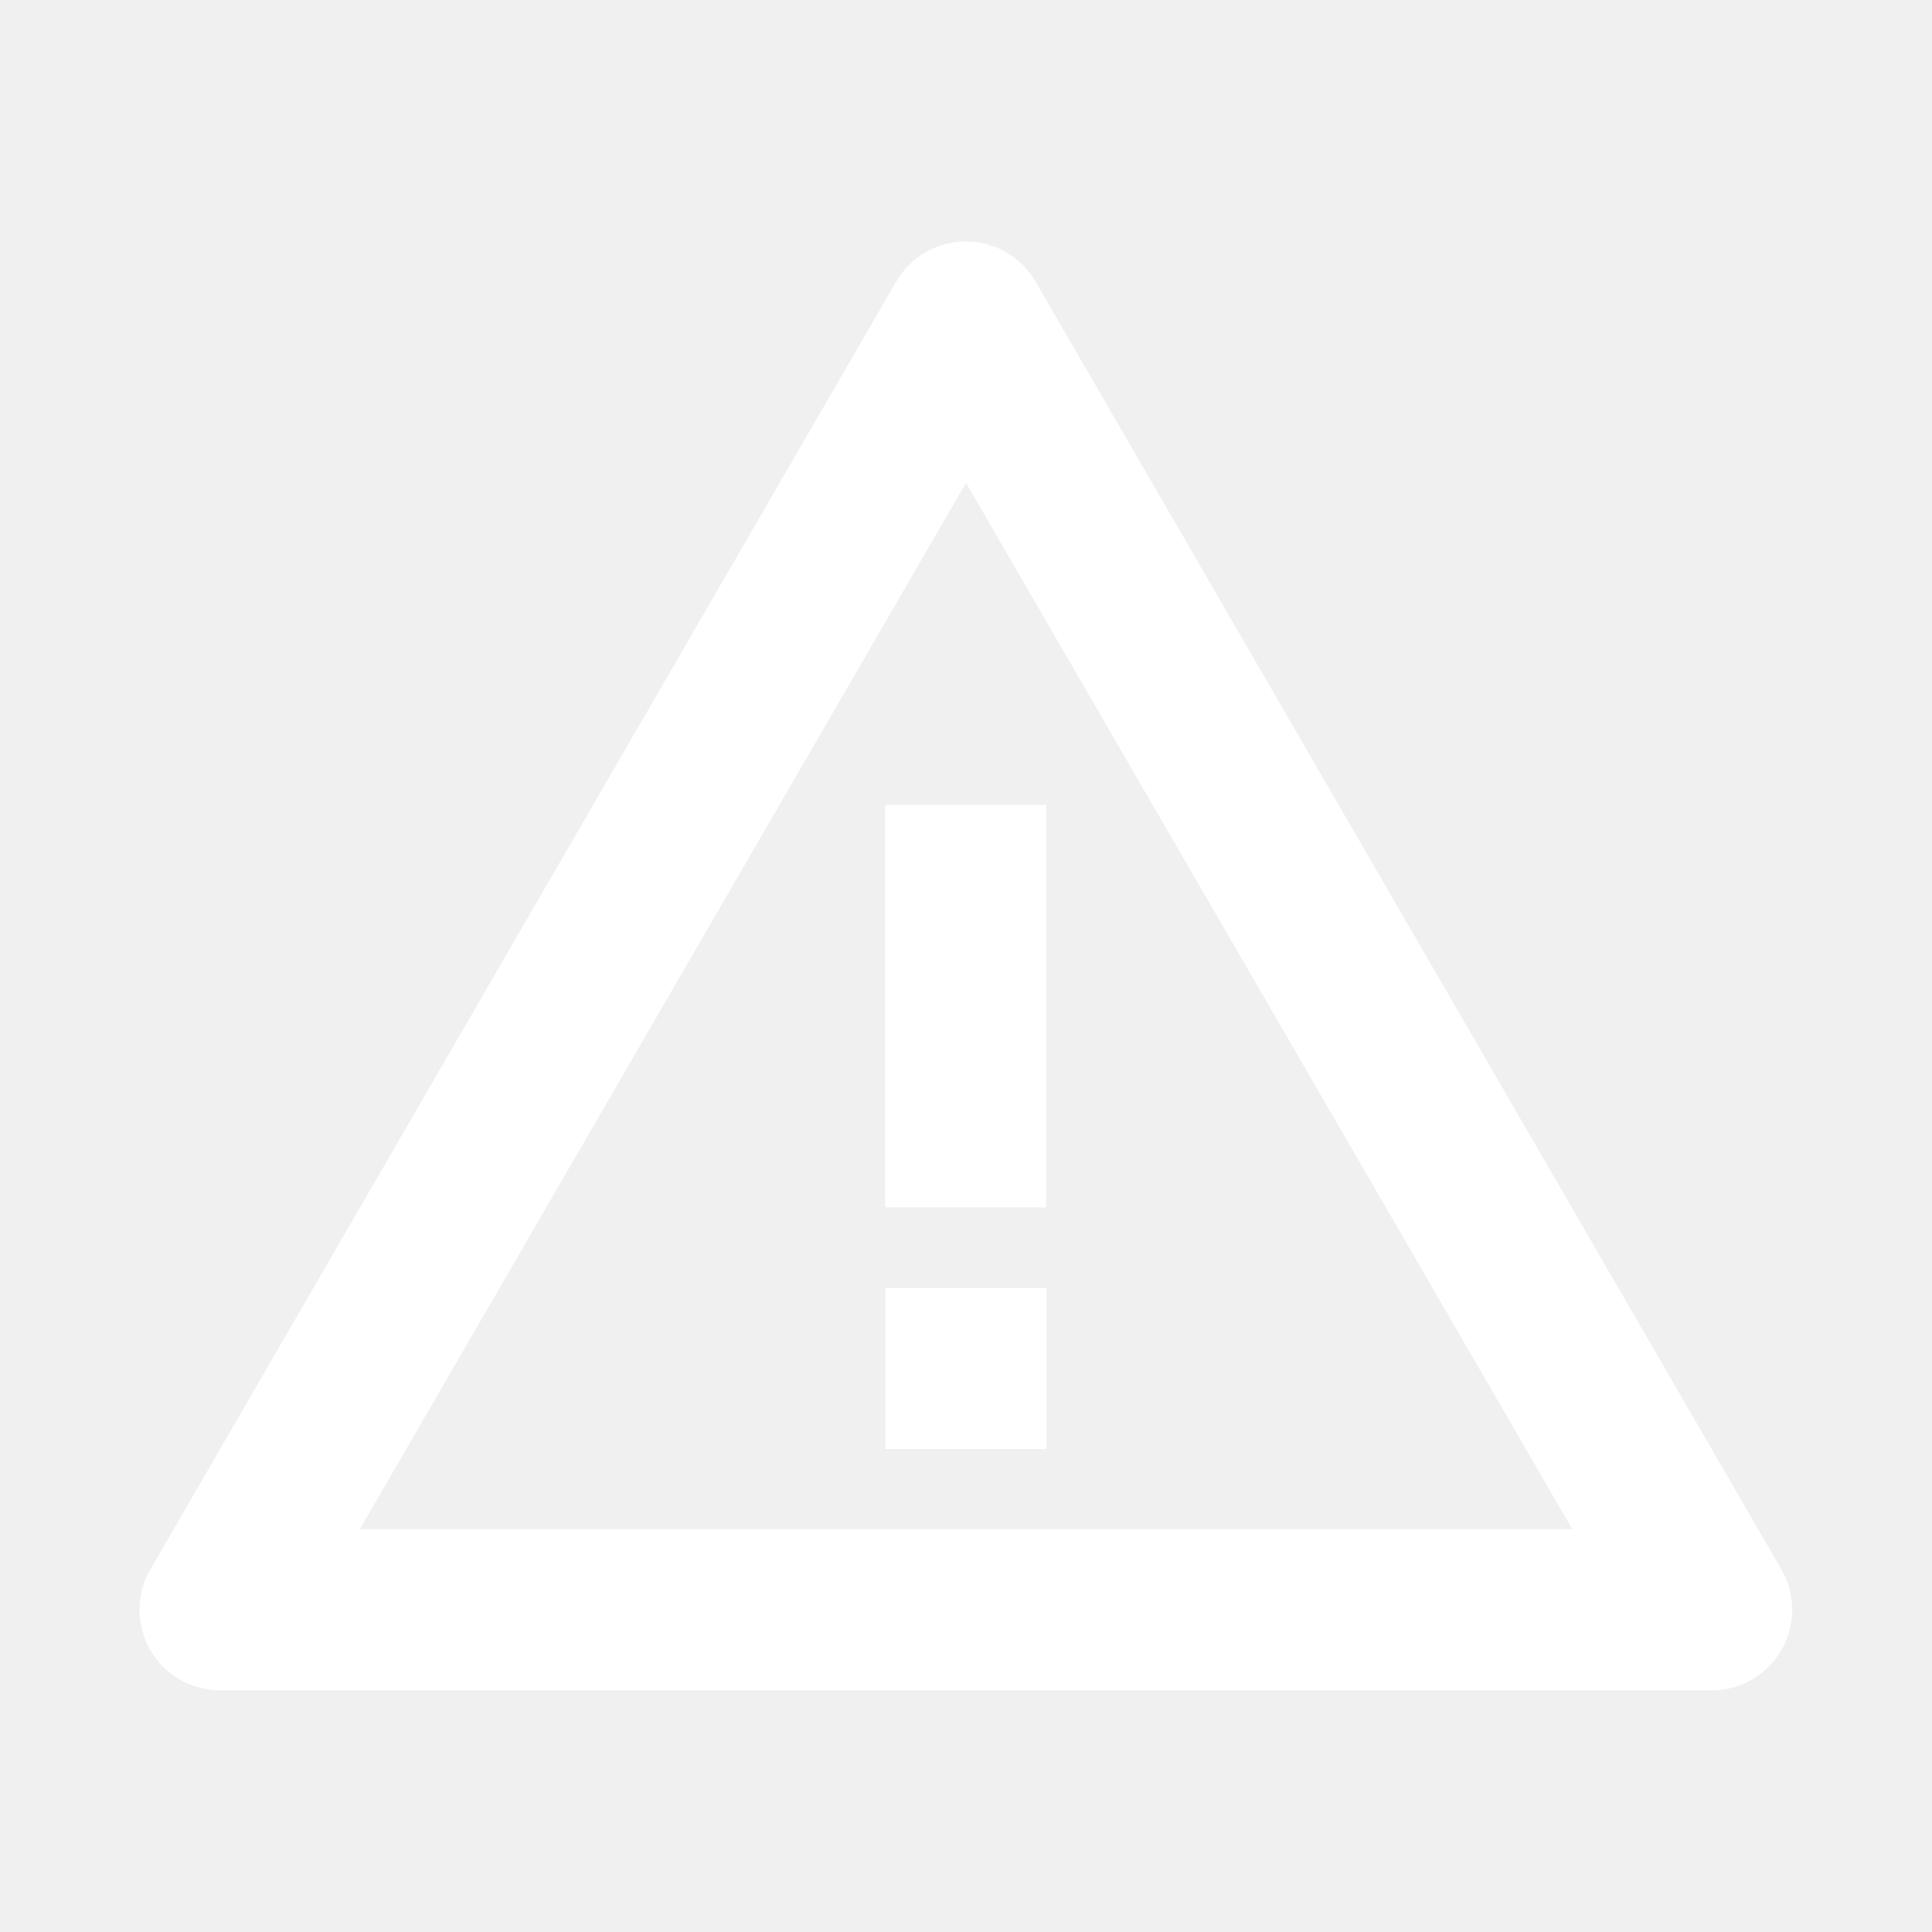
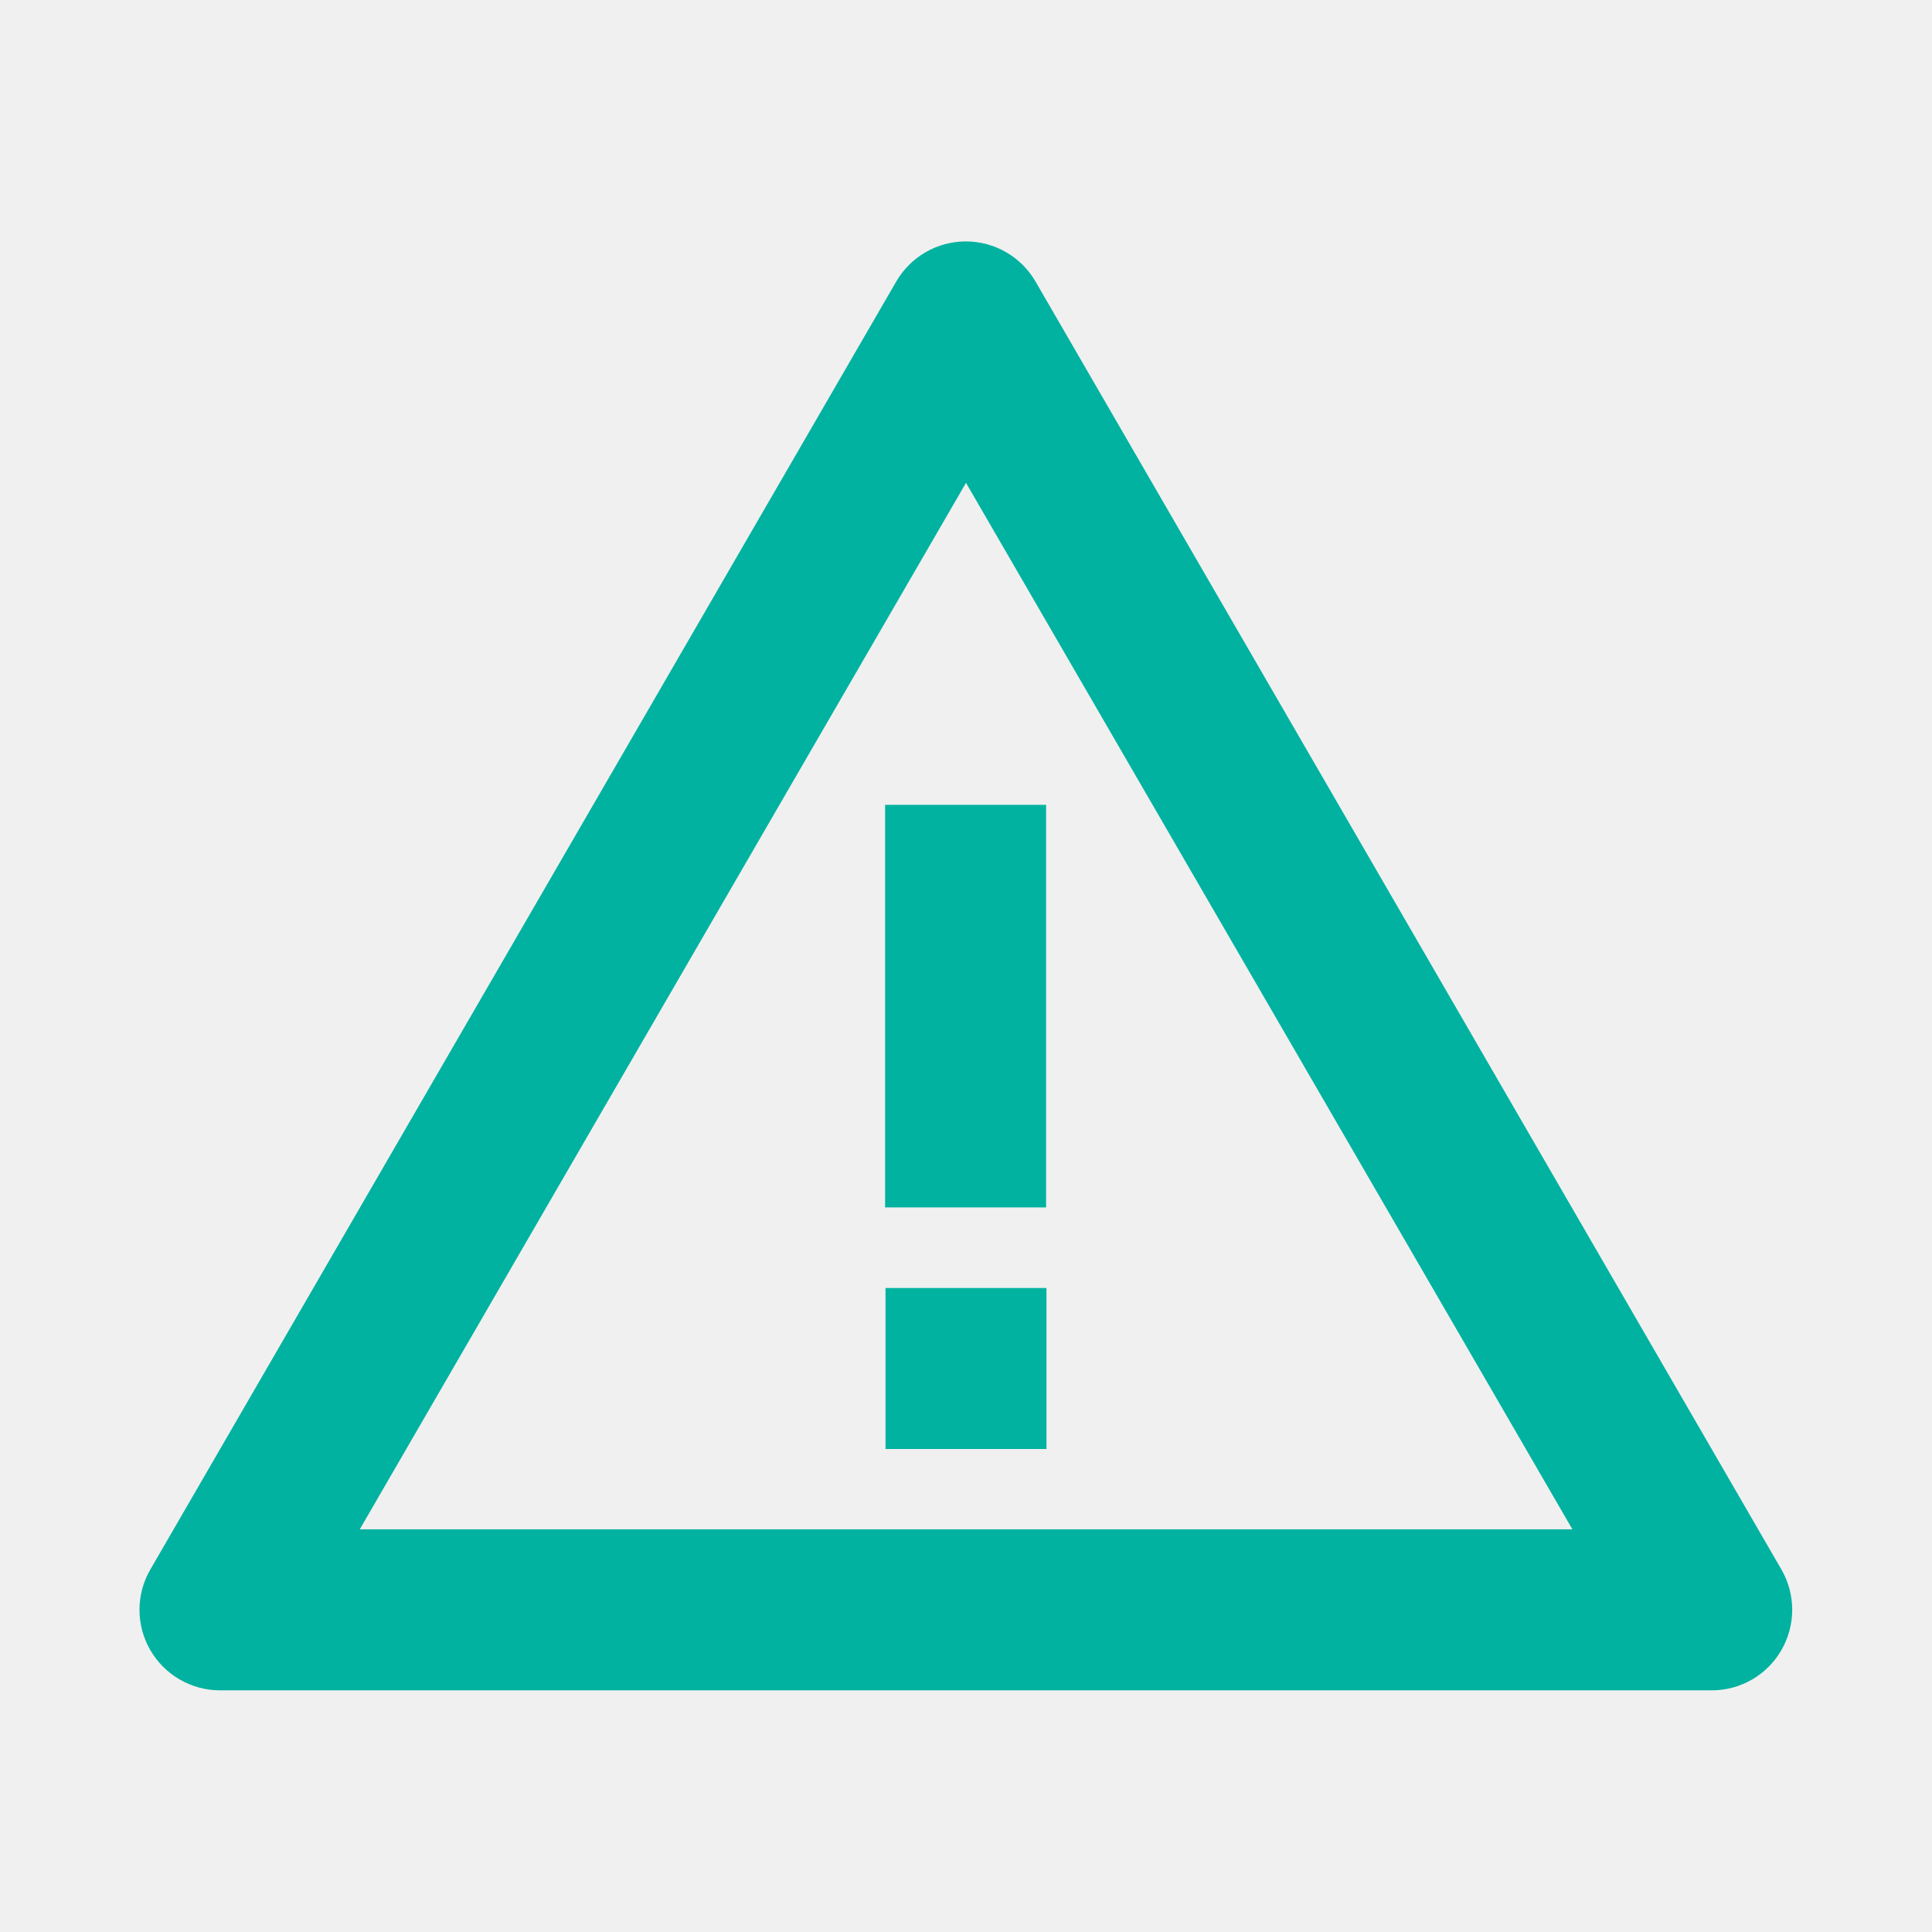
<svg xmlns="http://www.w3.org/2000/svg" width="24" height="24" viewBox="0 0 24 24" fill="none">
-   <path d="M21.266 20.998H2.733C2.376 20.998 2.046 20.807 1.867 20.498C1.688 20.189 1.688 19.807 1.867 19.498L11.133 3.498C11.312 3.189 11.642 2.999 11.998 2.999C12.355 2.999 12.685 3.189 12.864 3.498L22.13 19.498C22.308 19.807 22.308 20.188 22.13 20.497C21.952 20.807 21.622 20.998 21.265 20.998H21.266ZM12 5.998L4.469 18.998H19.533L12 5.998ZM12.995 14.999H10.995V9.998H12.995V14.999Z" fill="#fff" />
-   <path d="M11 16H13V18H11V16Z" fill="#fff" />
+   <path d="M21.266 20.998H2.733C2.376 20.998 2.046 20.807 1.867 20.498C1.688 20.189 1.688 19.807 1.867 19.498L11.133 3.498C11.312 3.189 11.642 2.999 11.998 2.999C12.355 2.999 12.685 3.189 12.864 3.498L22.13 19.498C22.308 19.807 22.308 20.188 22.13 20.497C21.952 20.807 21.622 20.998 21.265 20.998H21.266ZM12 5.998L4.469 18.998H19.533L12 5.998ZM12.995 14.999H10.995V9.998H12.995V14.999Z" fill=" hsl(174, 99%, 35%)" />
+   <path d="M11 16H13V18H11V16Z" fill="hsl(174, 99%, 35%)" />
</svg>
